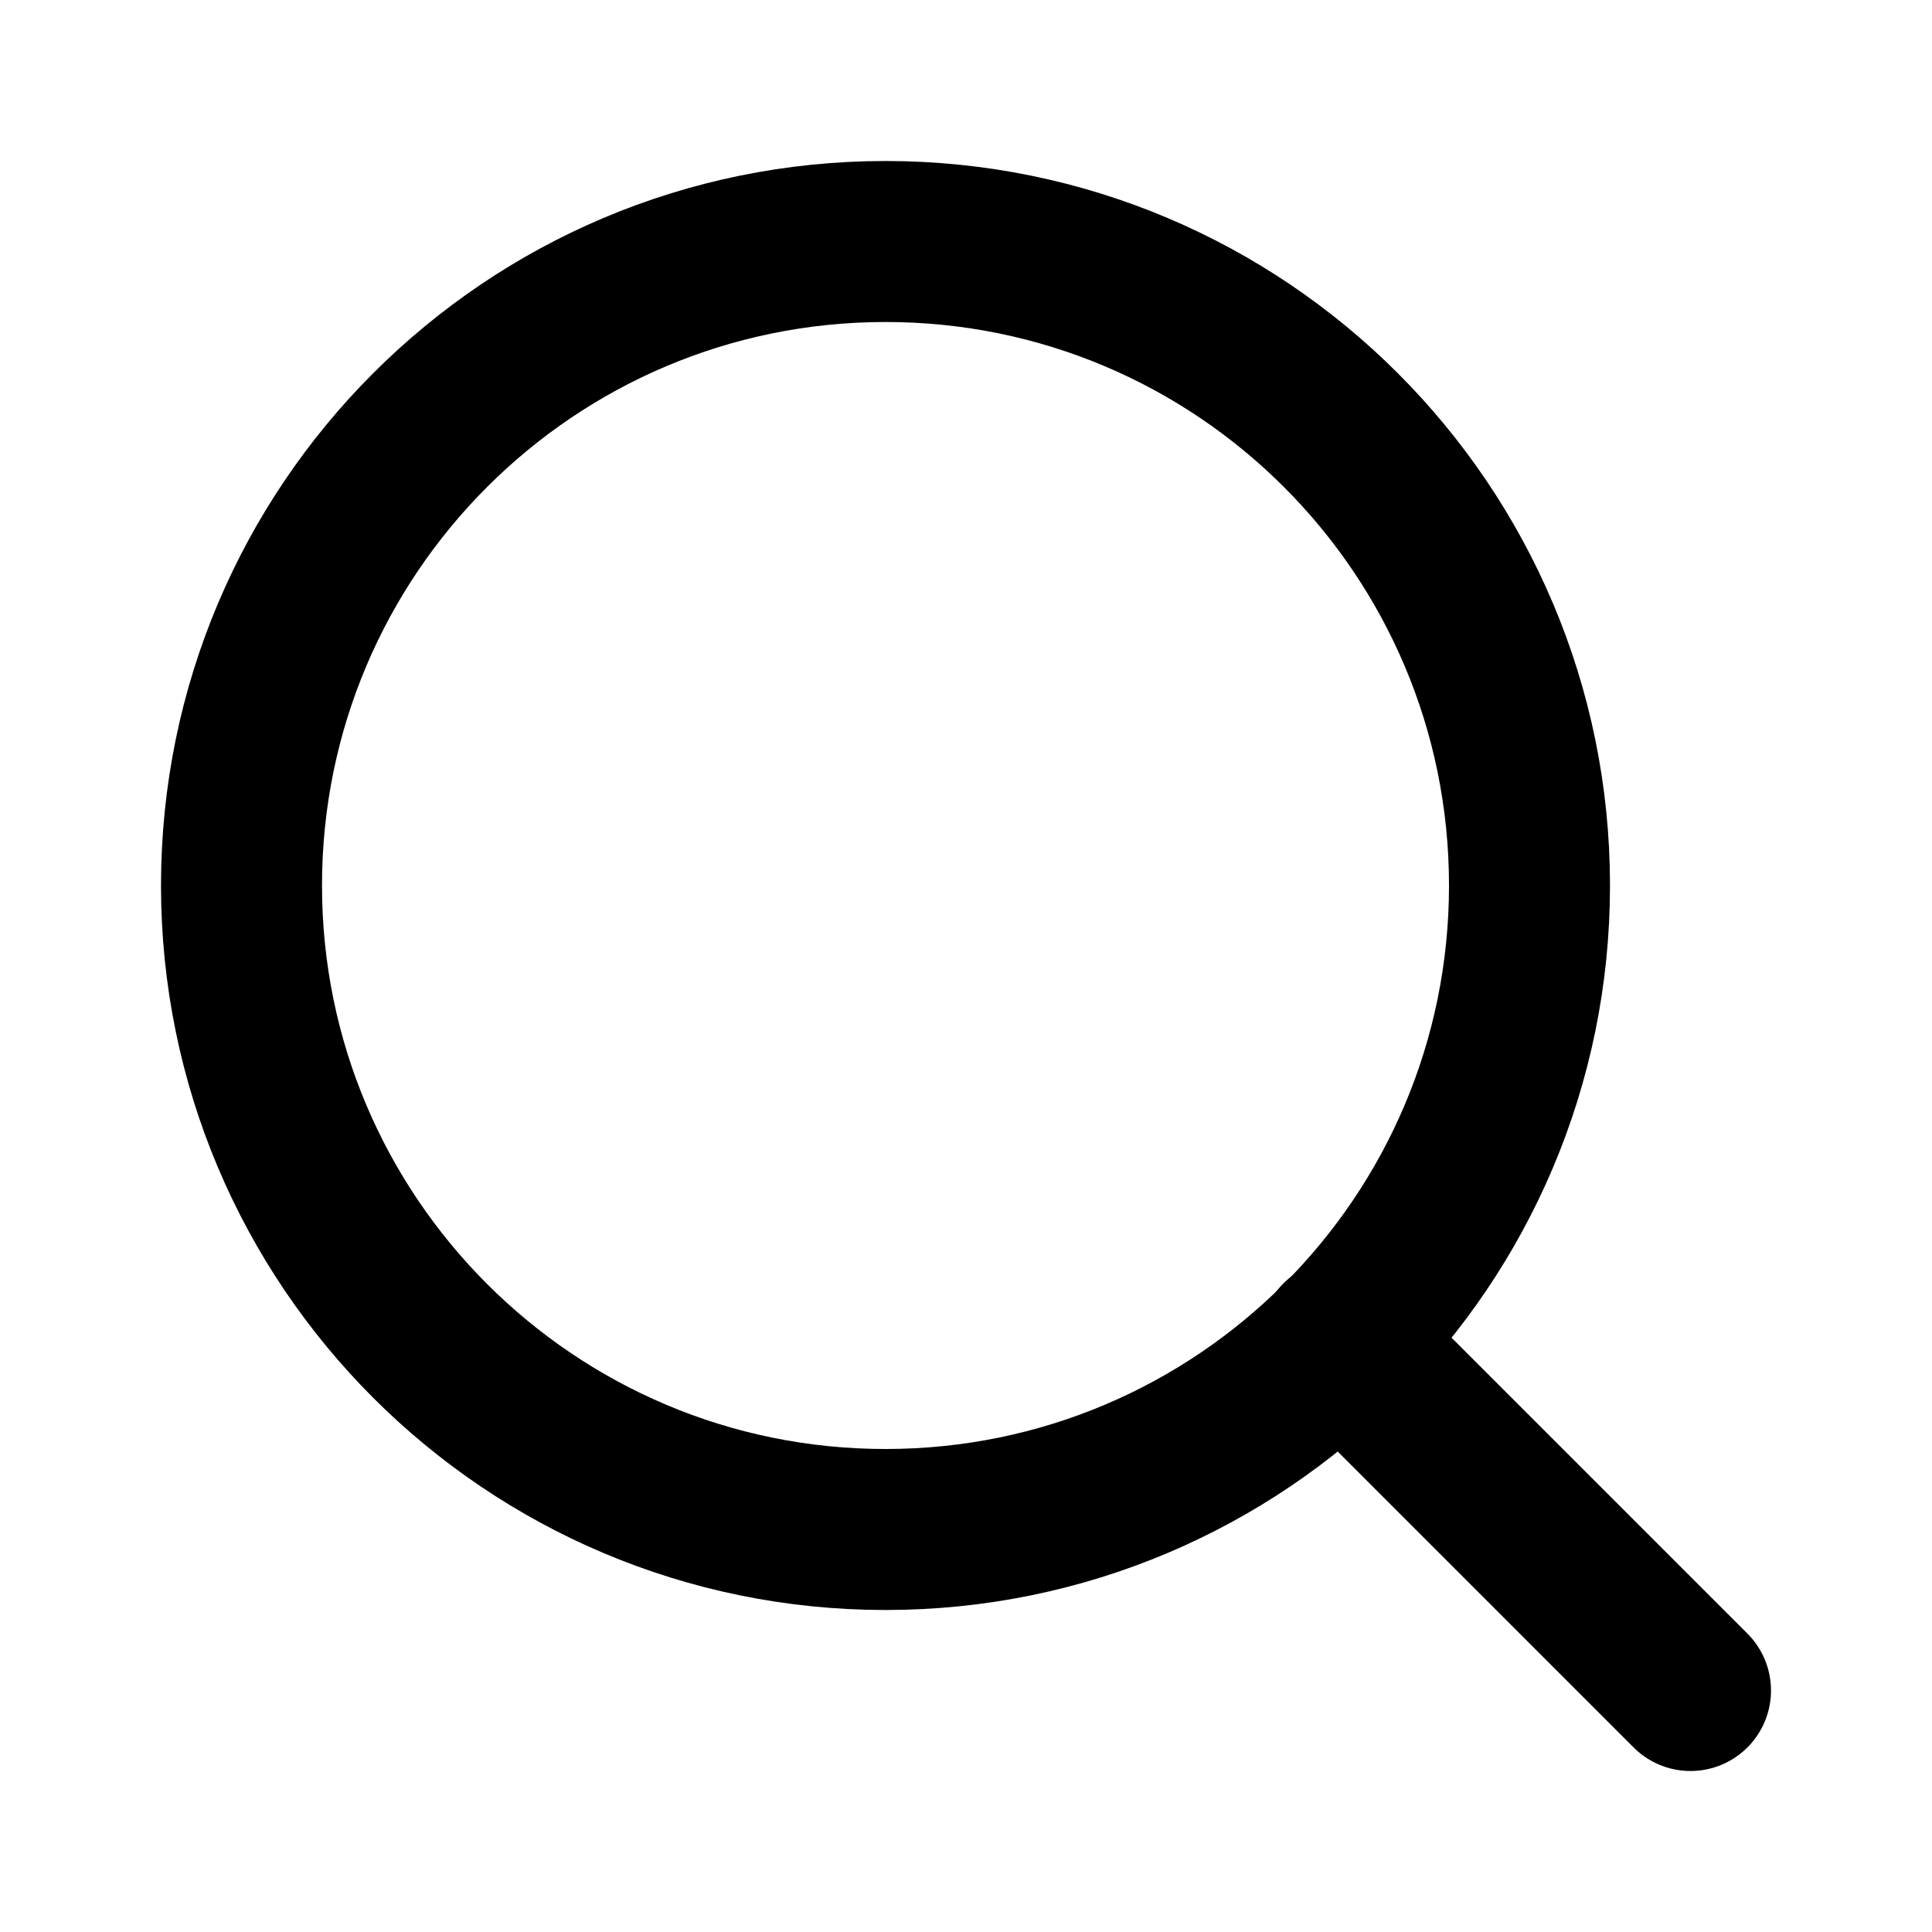
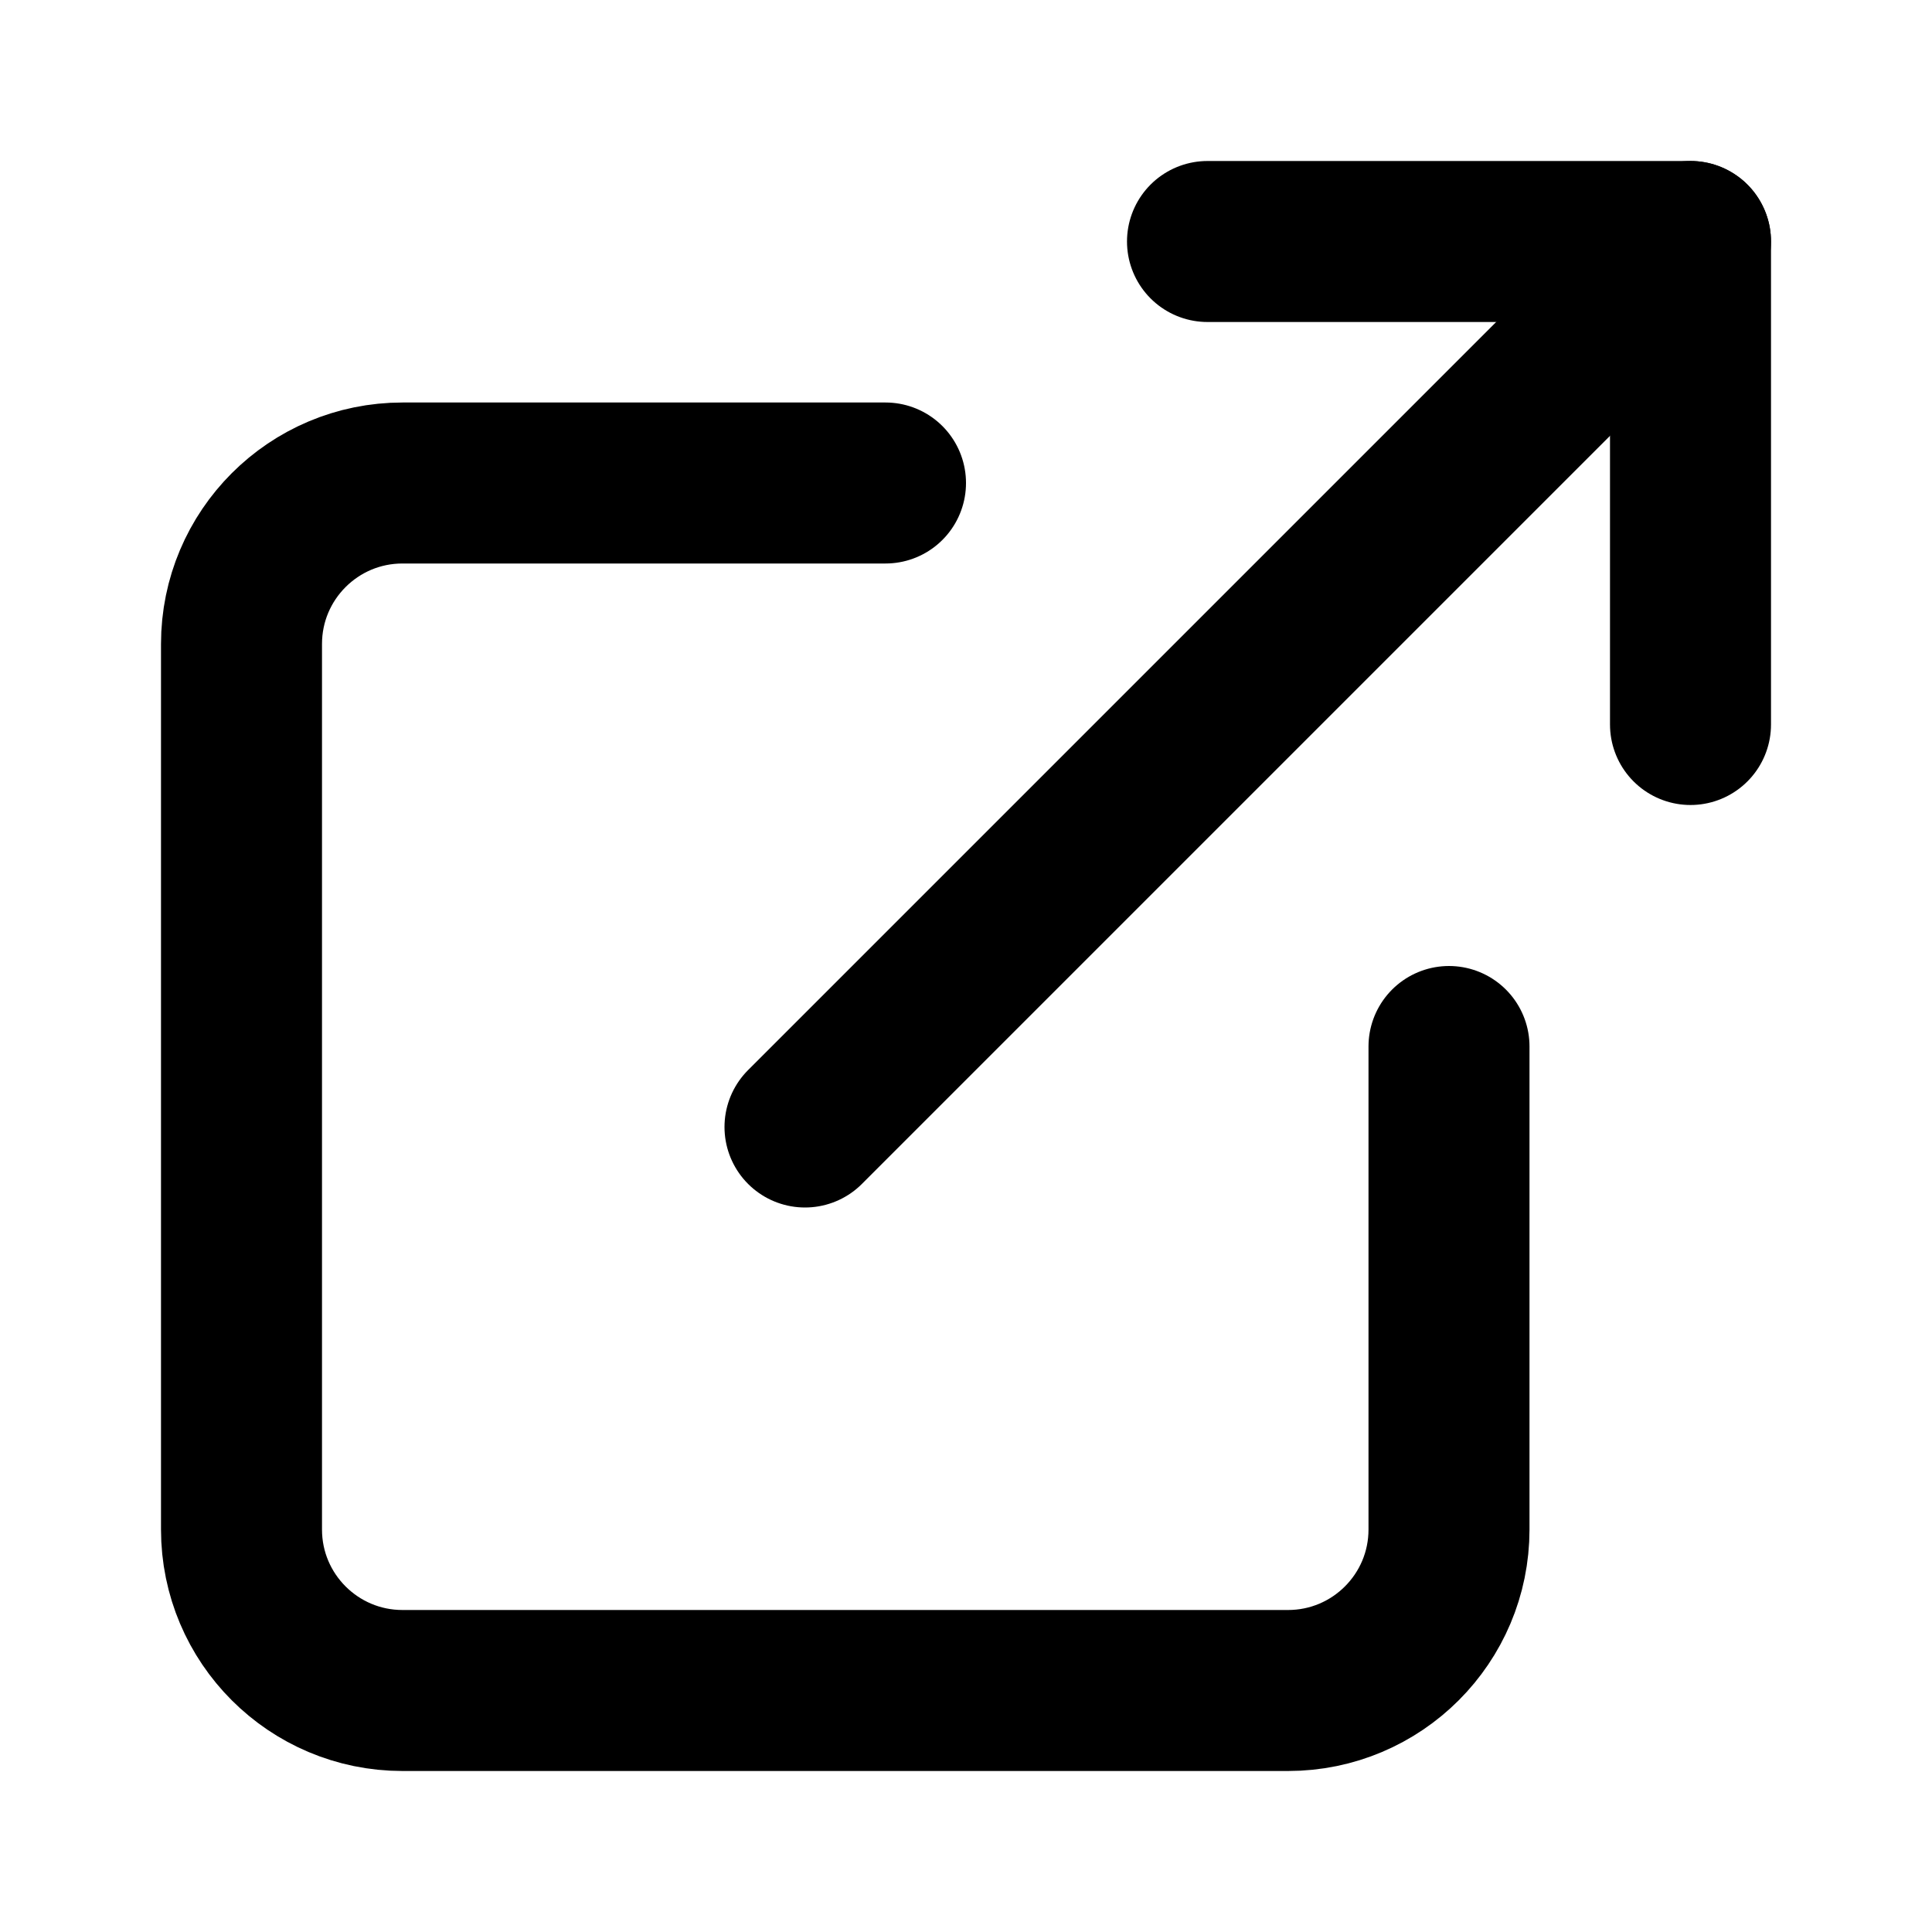
<svg xmlns="http://www.w3.org/2000/svg" width="24" height="24" viewBox="0 0 24 24" fill="none" stroke="currentColor" stroke-width="2" stroke-linecap="round" stroke-linejoin="round">
-   <circle cx="11" cy="11" r="8" />
-   <path d="M21 21l-4.35-4.35" />
+   <path d="M18 13v6a2 2 0 0 1-2 2H5a2 2 0 0 1-2-2V8a2 2 0 0 1 2-2h6" />
+   <polyline points="15,3 21,3 21,9" />
+   <line x1="10" y1="14" x2="21" y2="3" />
</svg>
